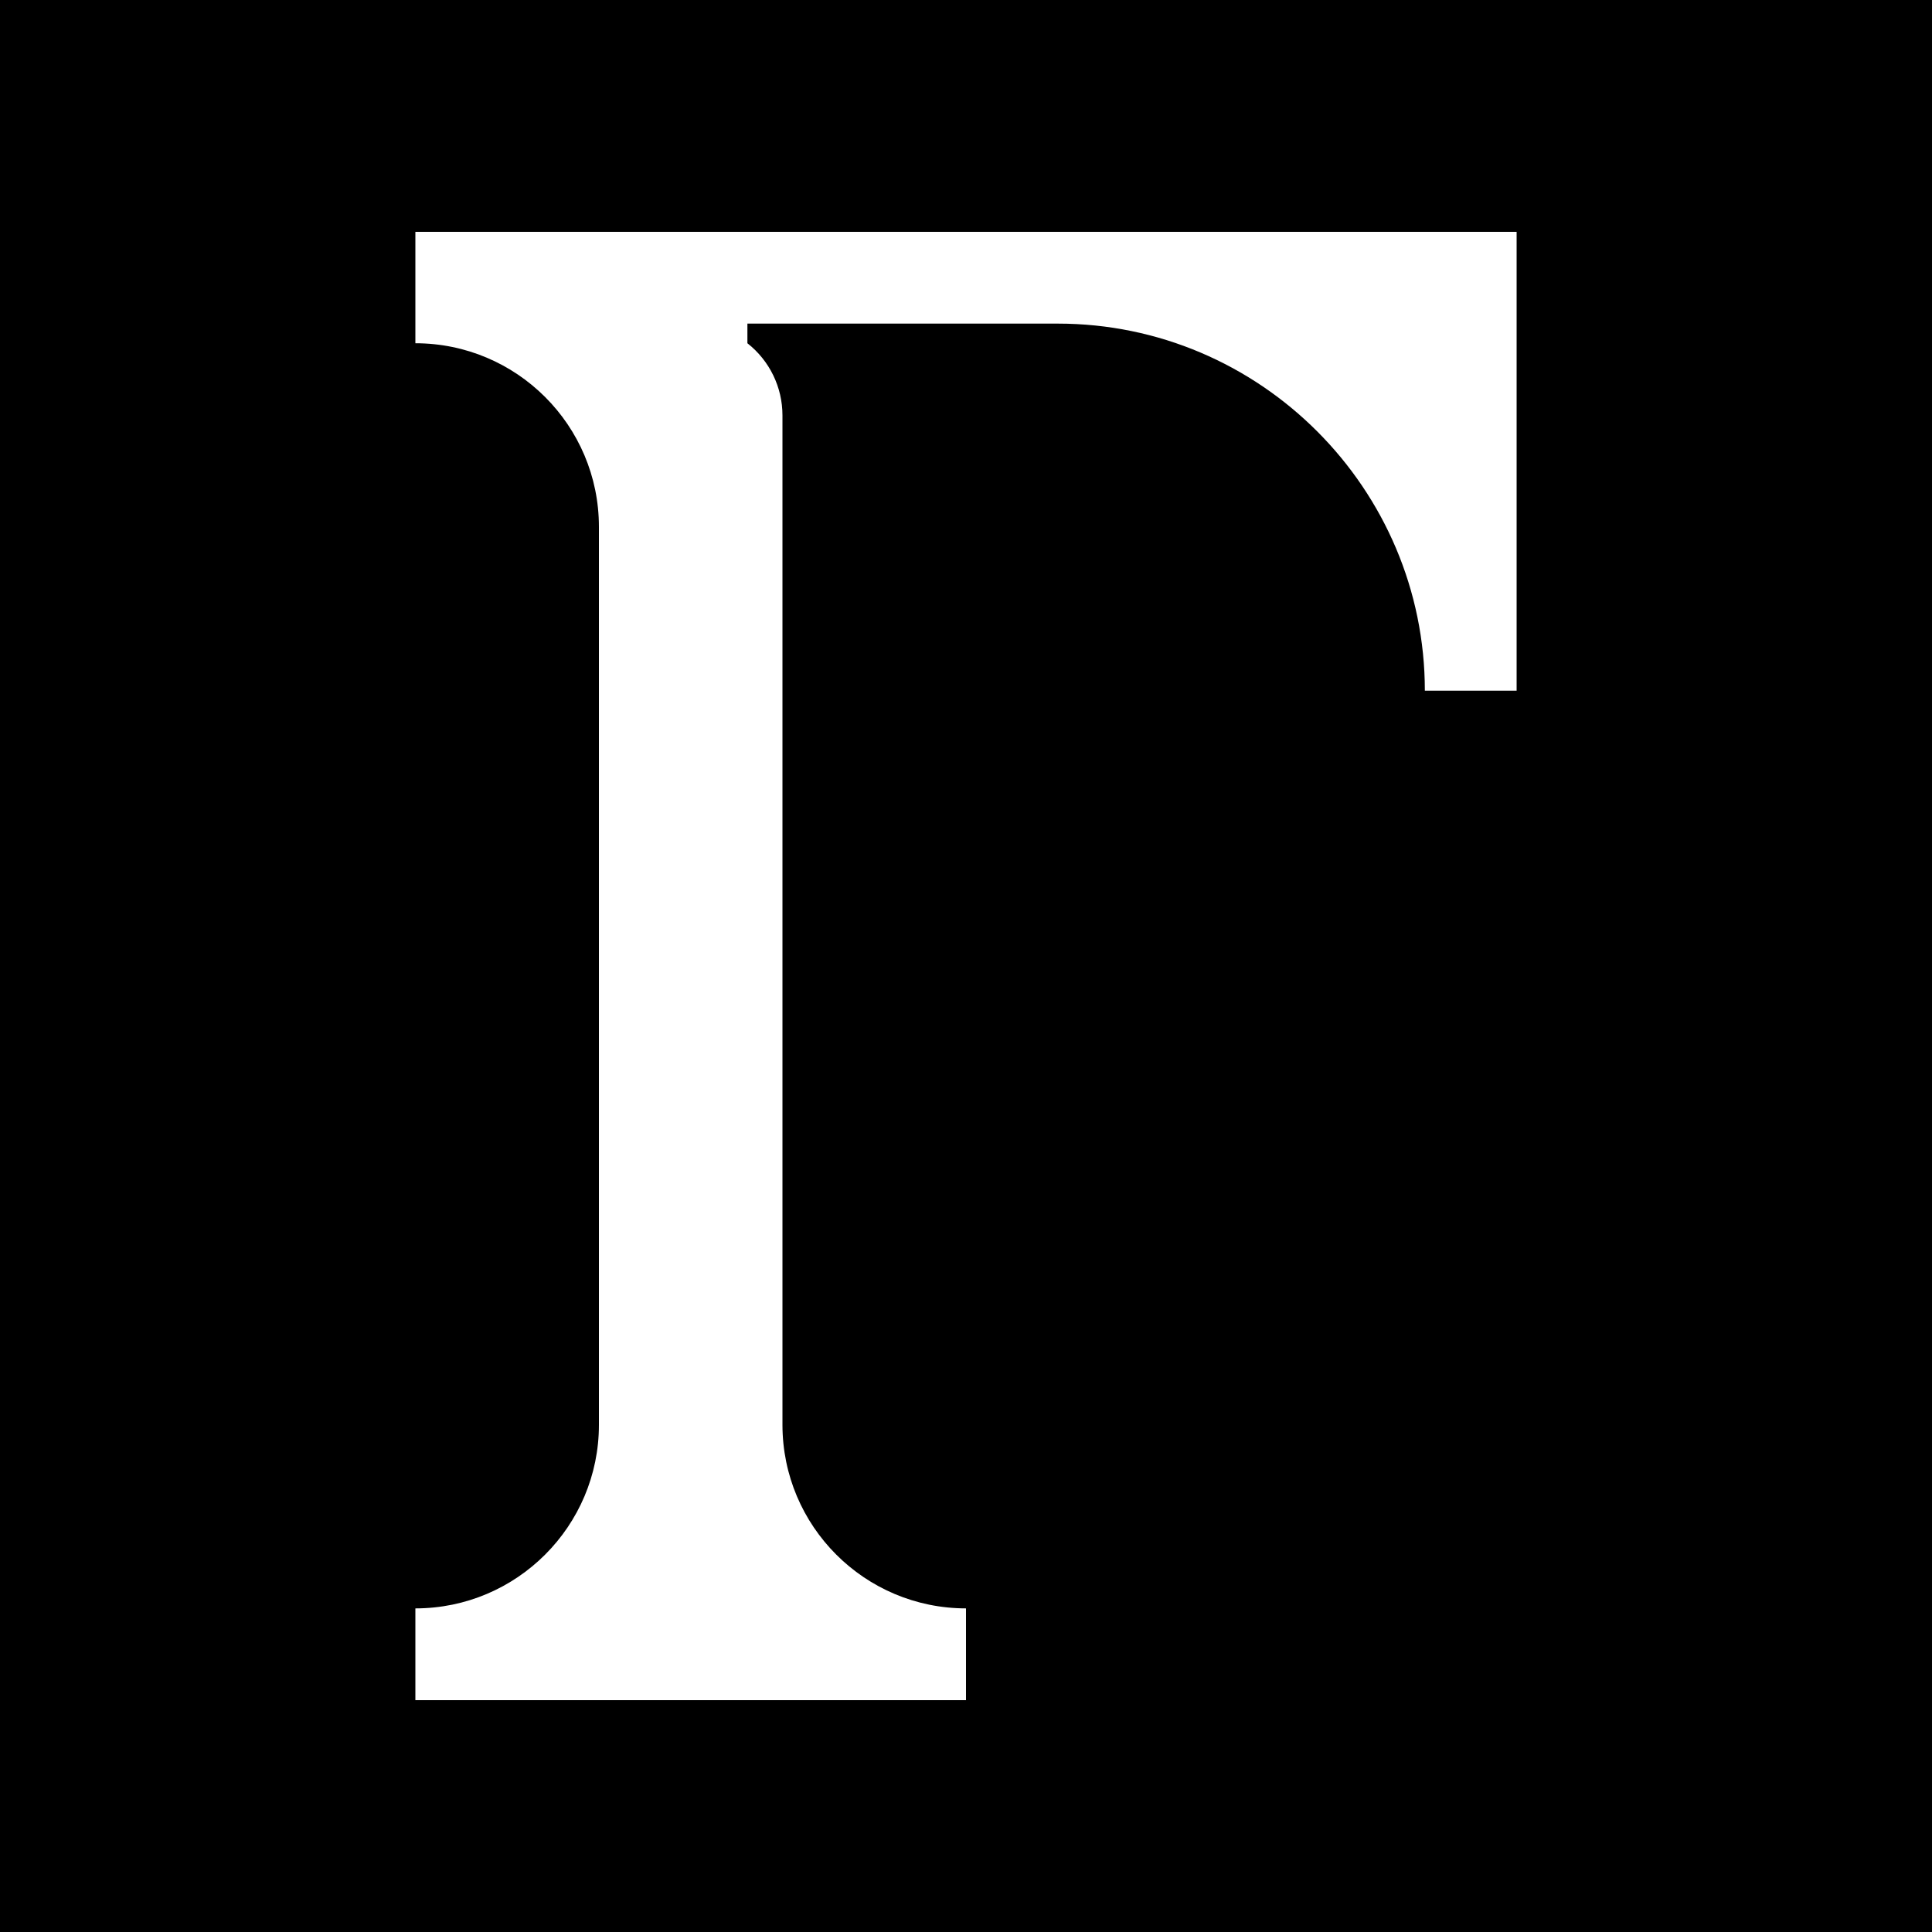
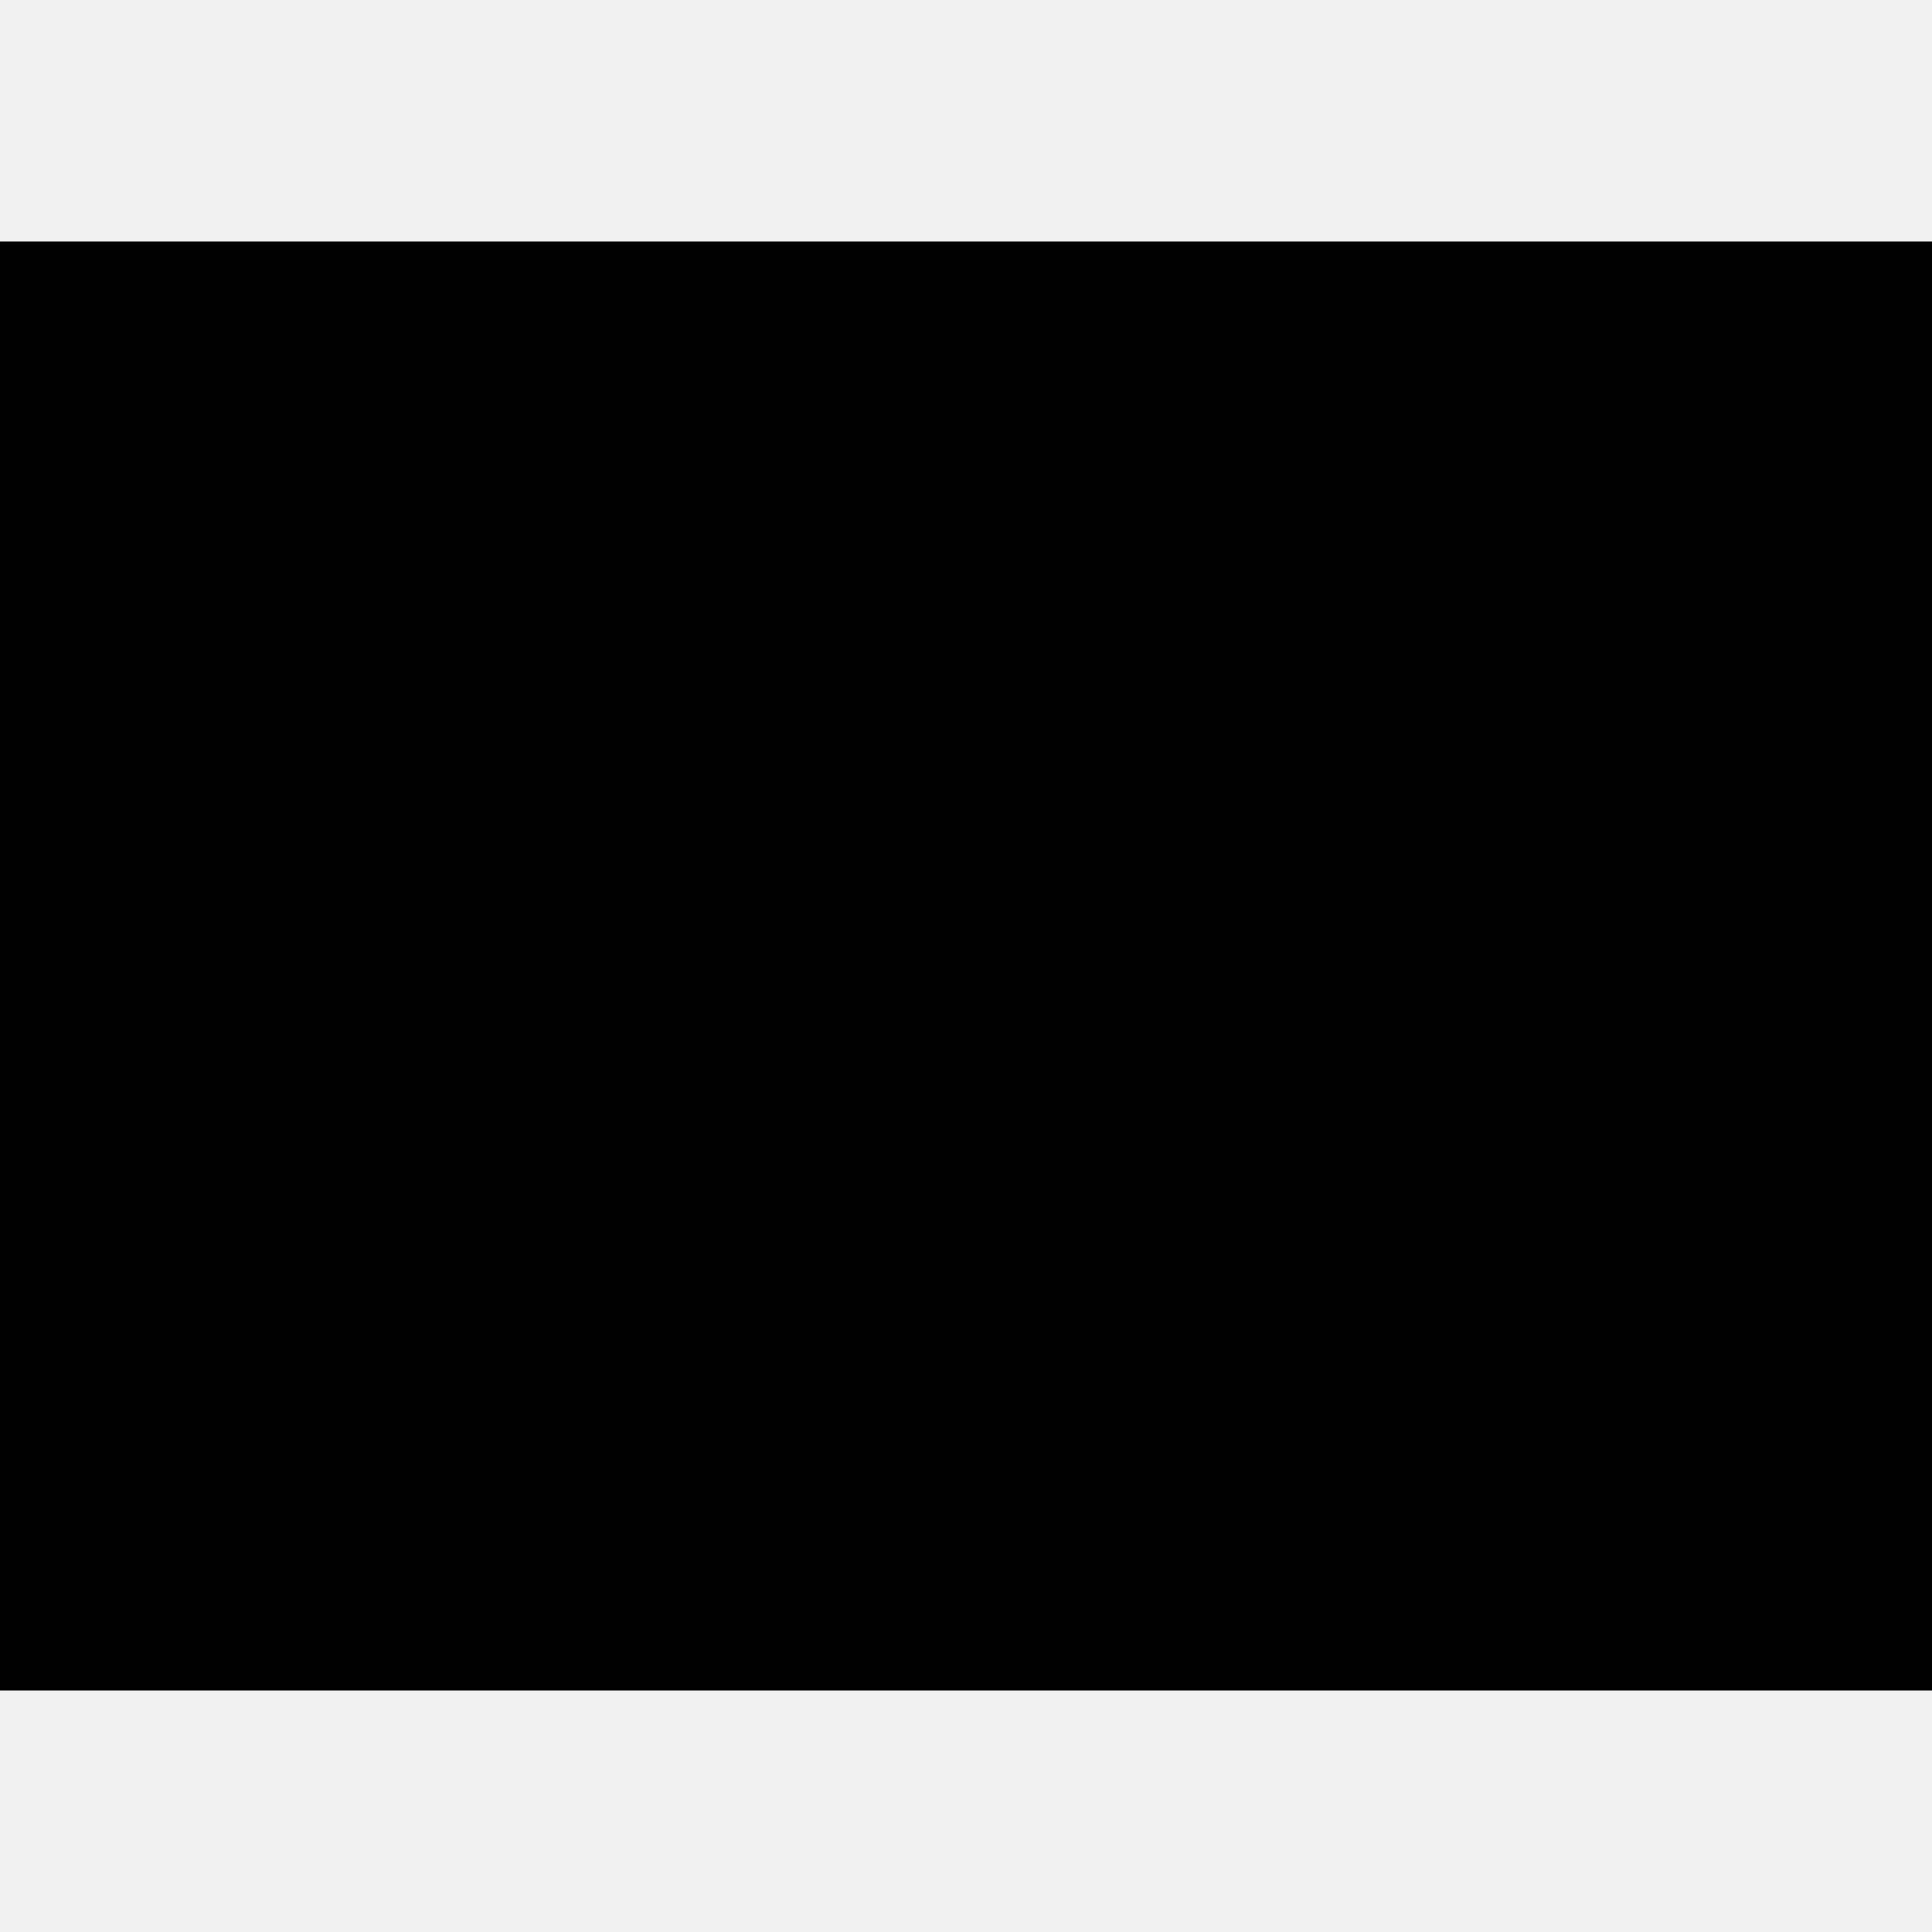
<svg xmlns="http://www.w3.org/2000/svg" viewBox="0 0 100 100">
  <style>
-         rect{fill:#000}path{fill:#fff}@media(prefers-color-scheme:dark){rect{fill:#fff}path{fill:#000}}
+         rect{fill:#000}@media(prefers-color-scheme:dark){rect{fill:#fff}}
    </style>
-   <rect width="100" height="100" />
-   <path transform="translate(21.5 12) scale(.038)" d="M250.002 401.751a250.12 250.12 0 0 0-250-250V.001h1500v625h-125c0-274.88-224.035-500-500-500h-422.75v26.75a124.8 124.8 0 0 1 47.75 98.25v1375a250.13 250.13 0 0 0 250 250v125h-750v-125c137.99 0 250-112.055 250-250Z" />
+   <rect y="12.5" width="100" height="75" />
</svg>
